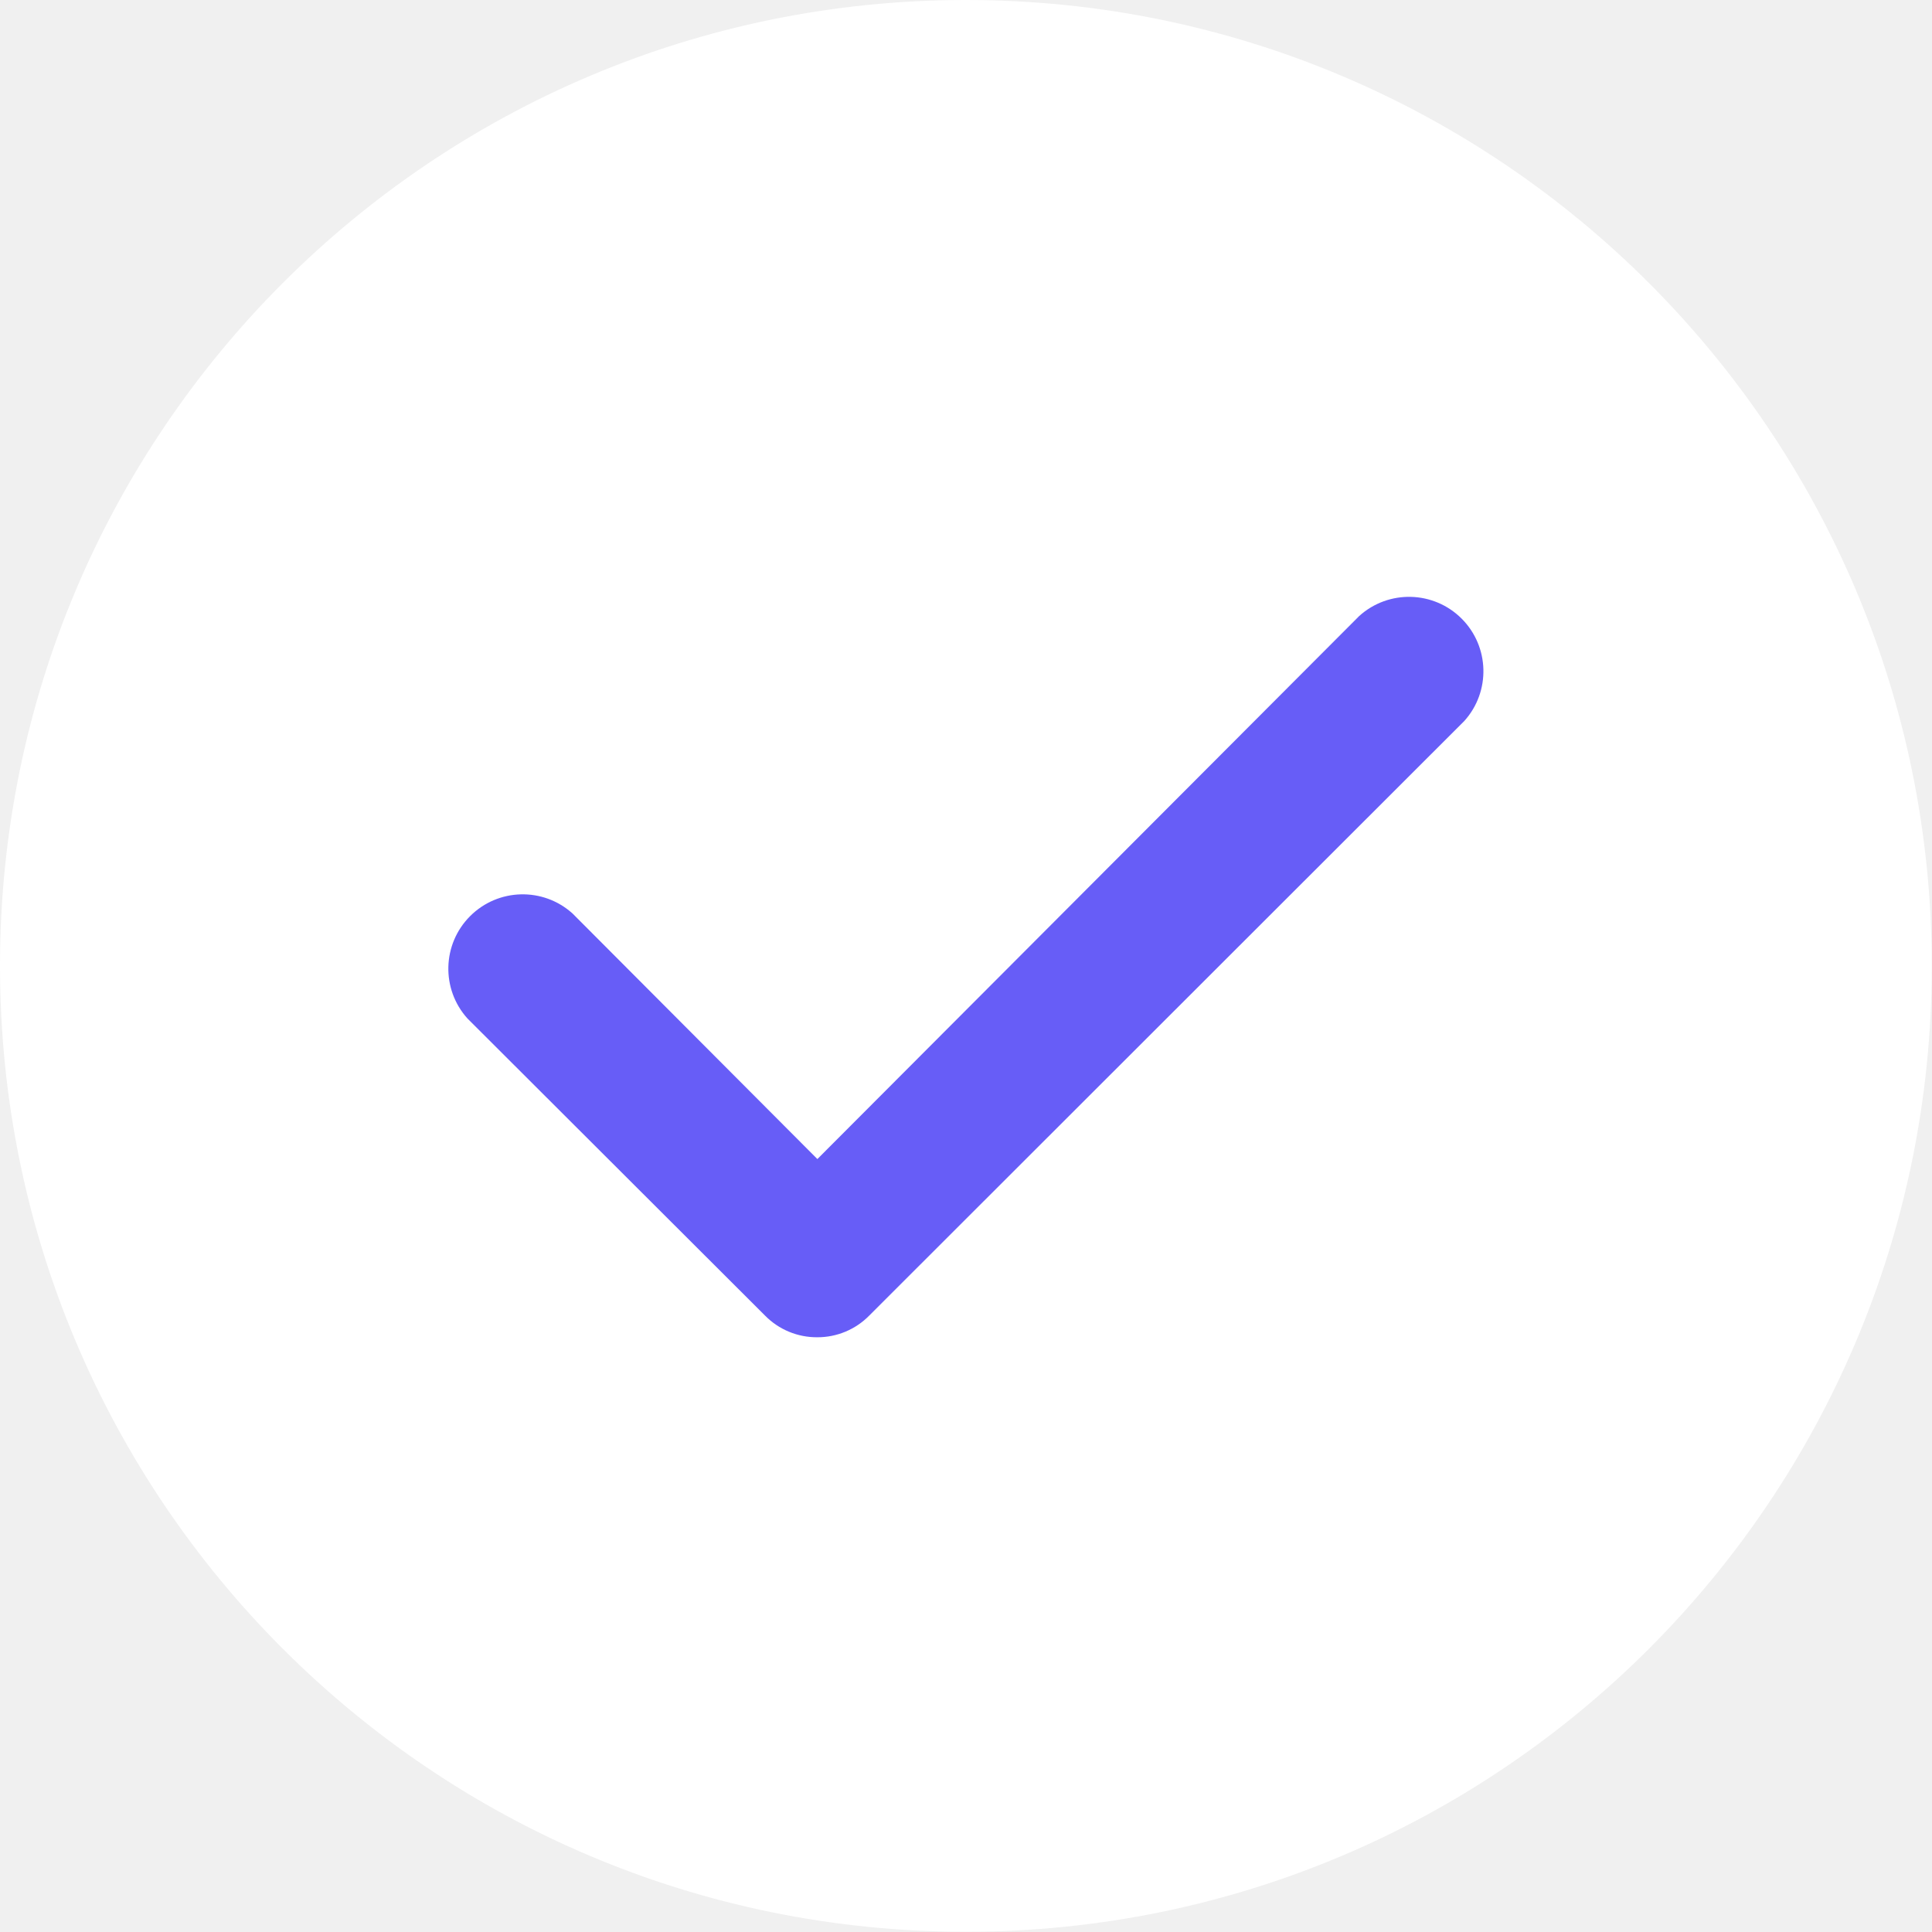
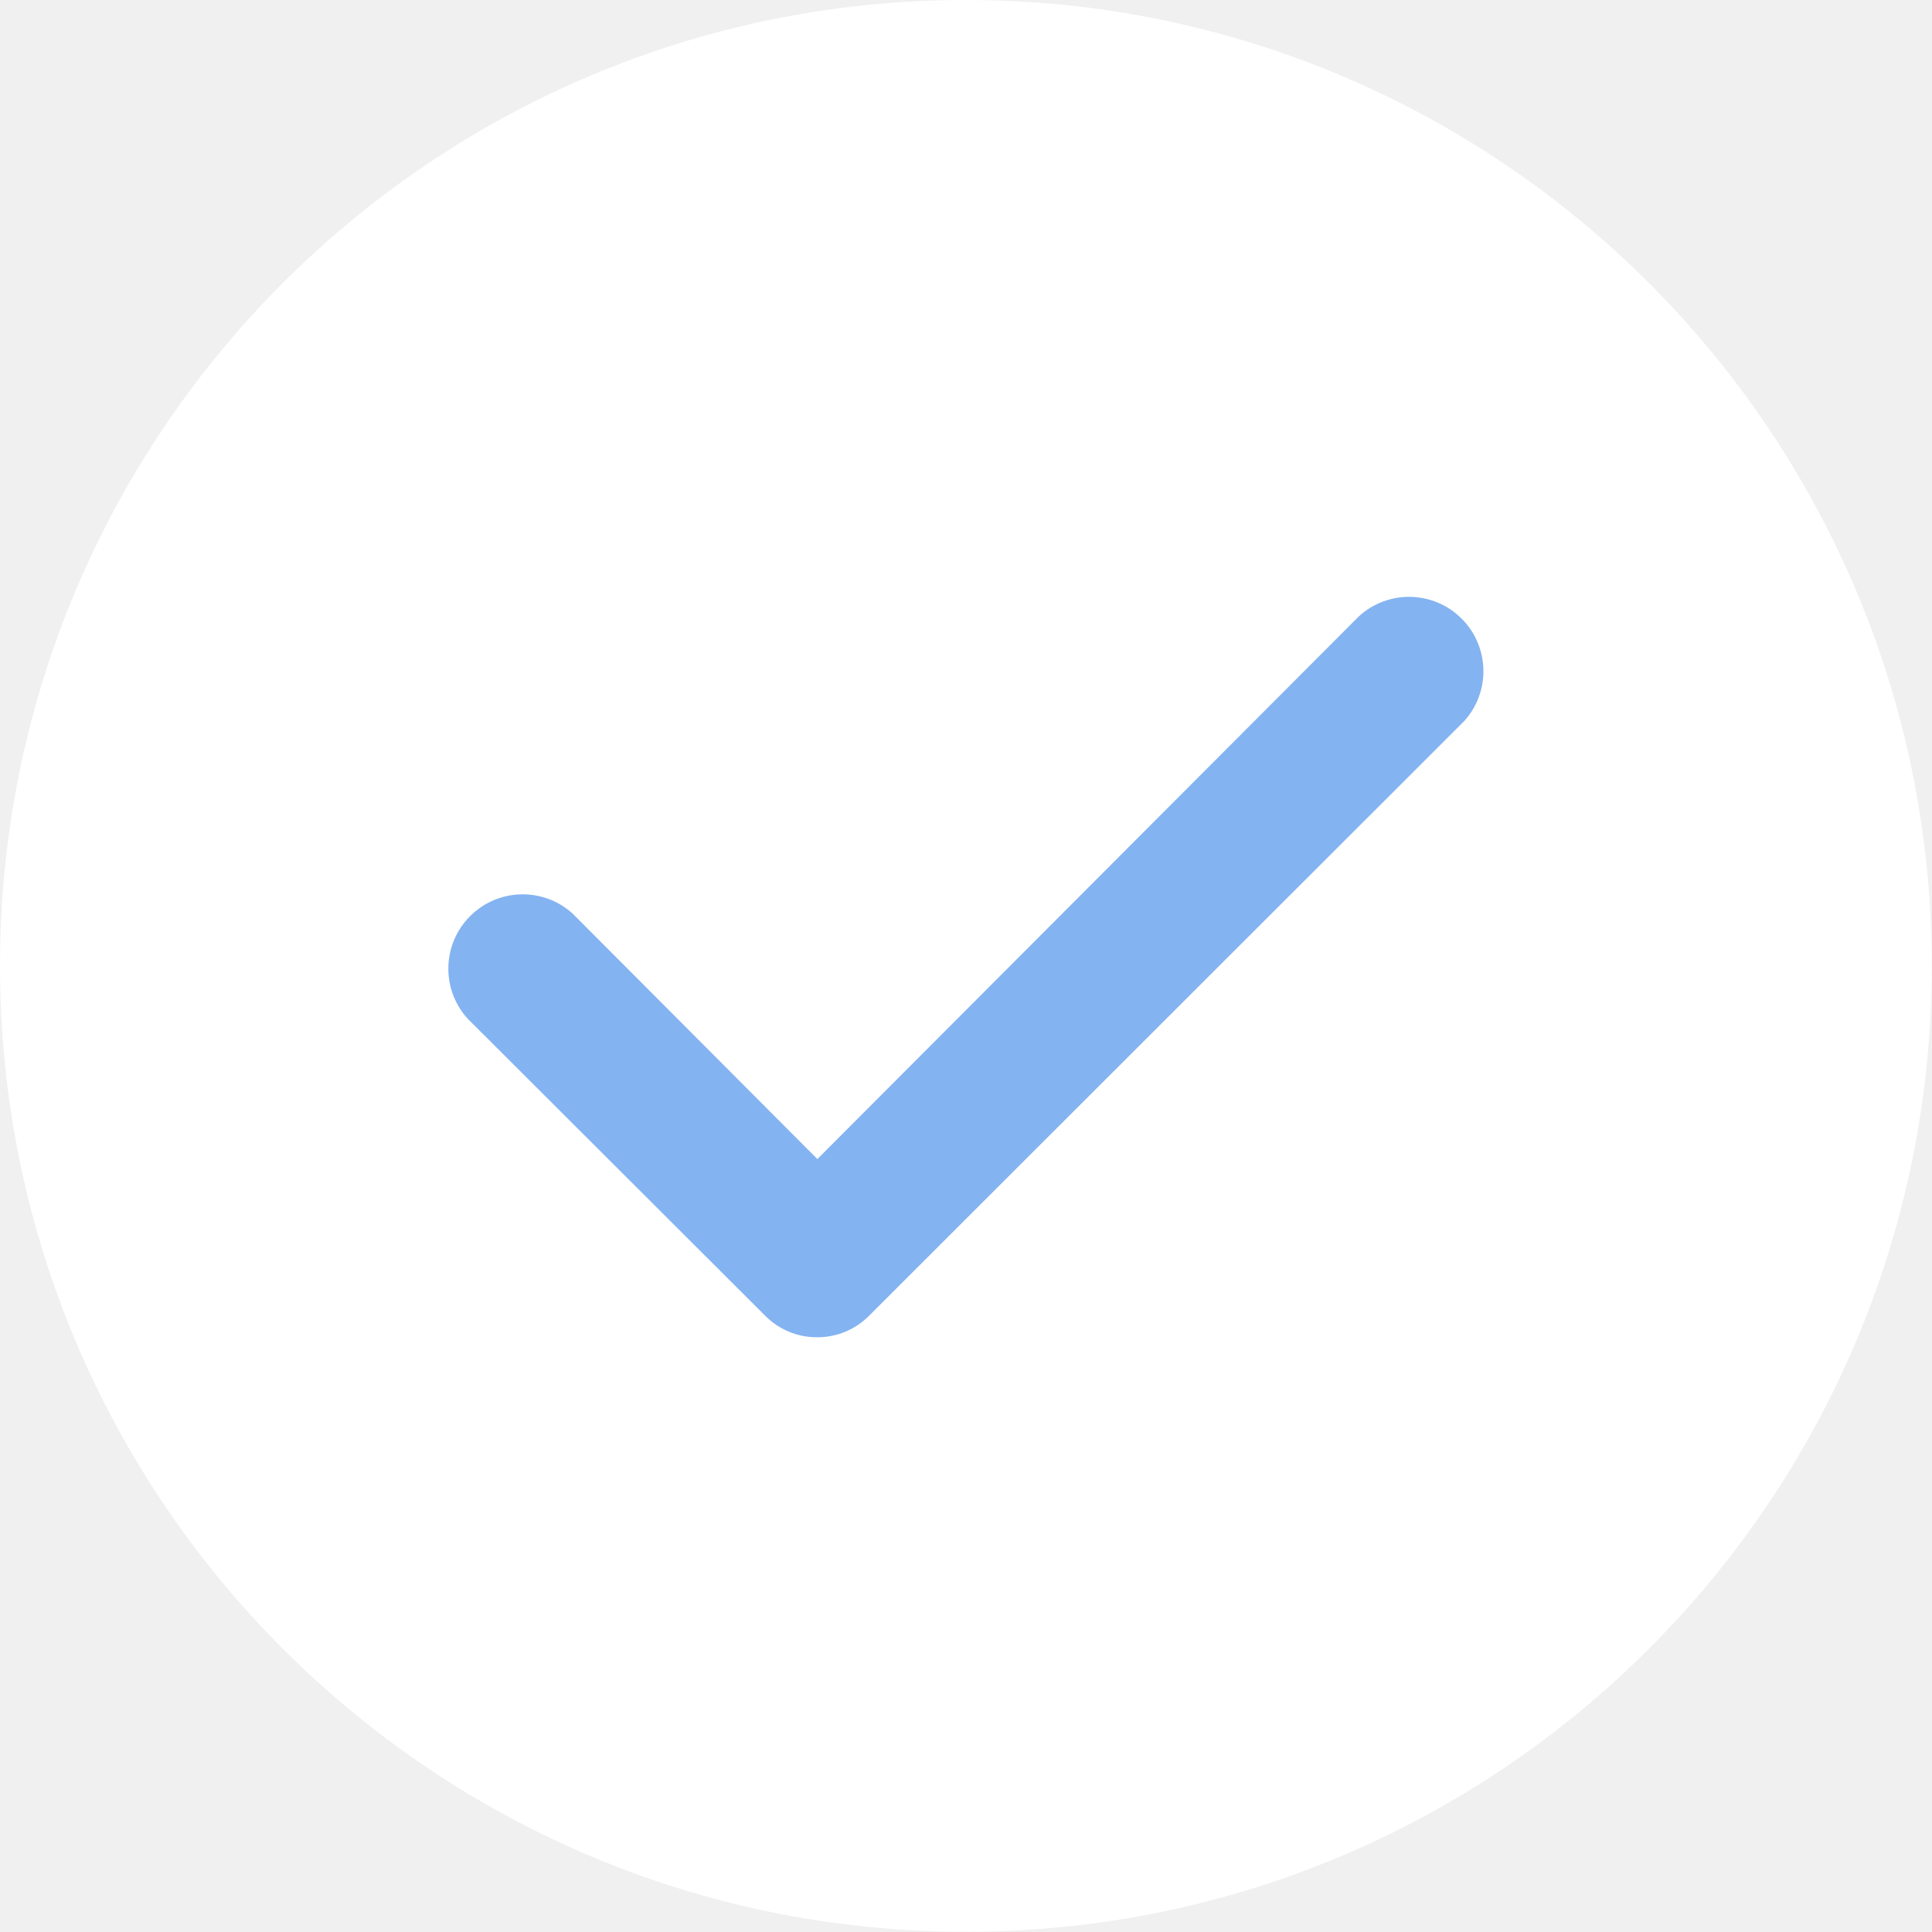
<svg xmlns="http://www.w3.org/2000/svg" viewBox="0 0 80.01 80">
  <defs>
-     <style>.cls-1{fill:#ffffff;}.cls-2{fill:#675df7;}</style>
+     <style>.cls-1{fill:#ffffff;}.cls-2{fill:#84b3f1;}</style>
  </defs>
  <g id="레이어_2" data-name="레이어 2">
    <g id="레이어_3" data-name="레이어 3">
      <ellipse class="cls-1" cx="40" cy="40" rx="40" ry="40" />
      <path class="cls-2" d="M33.85,55.38a3,3,0,0,1-2.17-.9L19.36,42.18a3.08,3.08,0,0,1,4.35-4.35L33.85,48,56.29,25.51a3.08,3.08,0,0,1,4.35,4.35L36,54.48A3,3,0,0,1,33.85,55.38Z" />
    </g>
  </g>
</svg>
